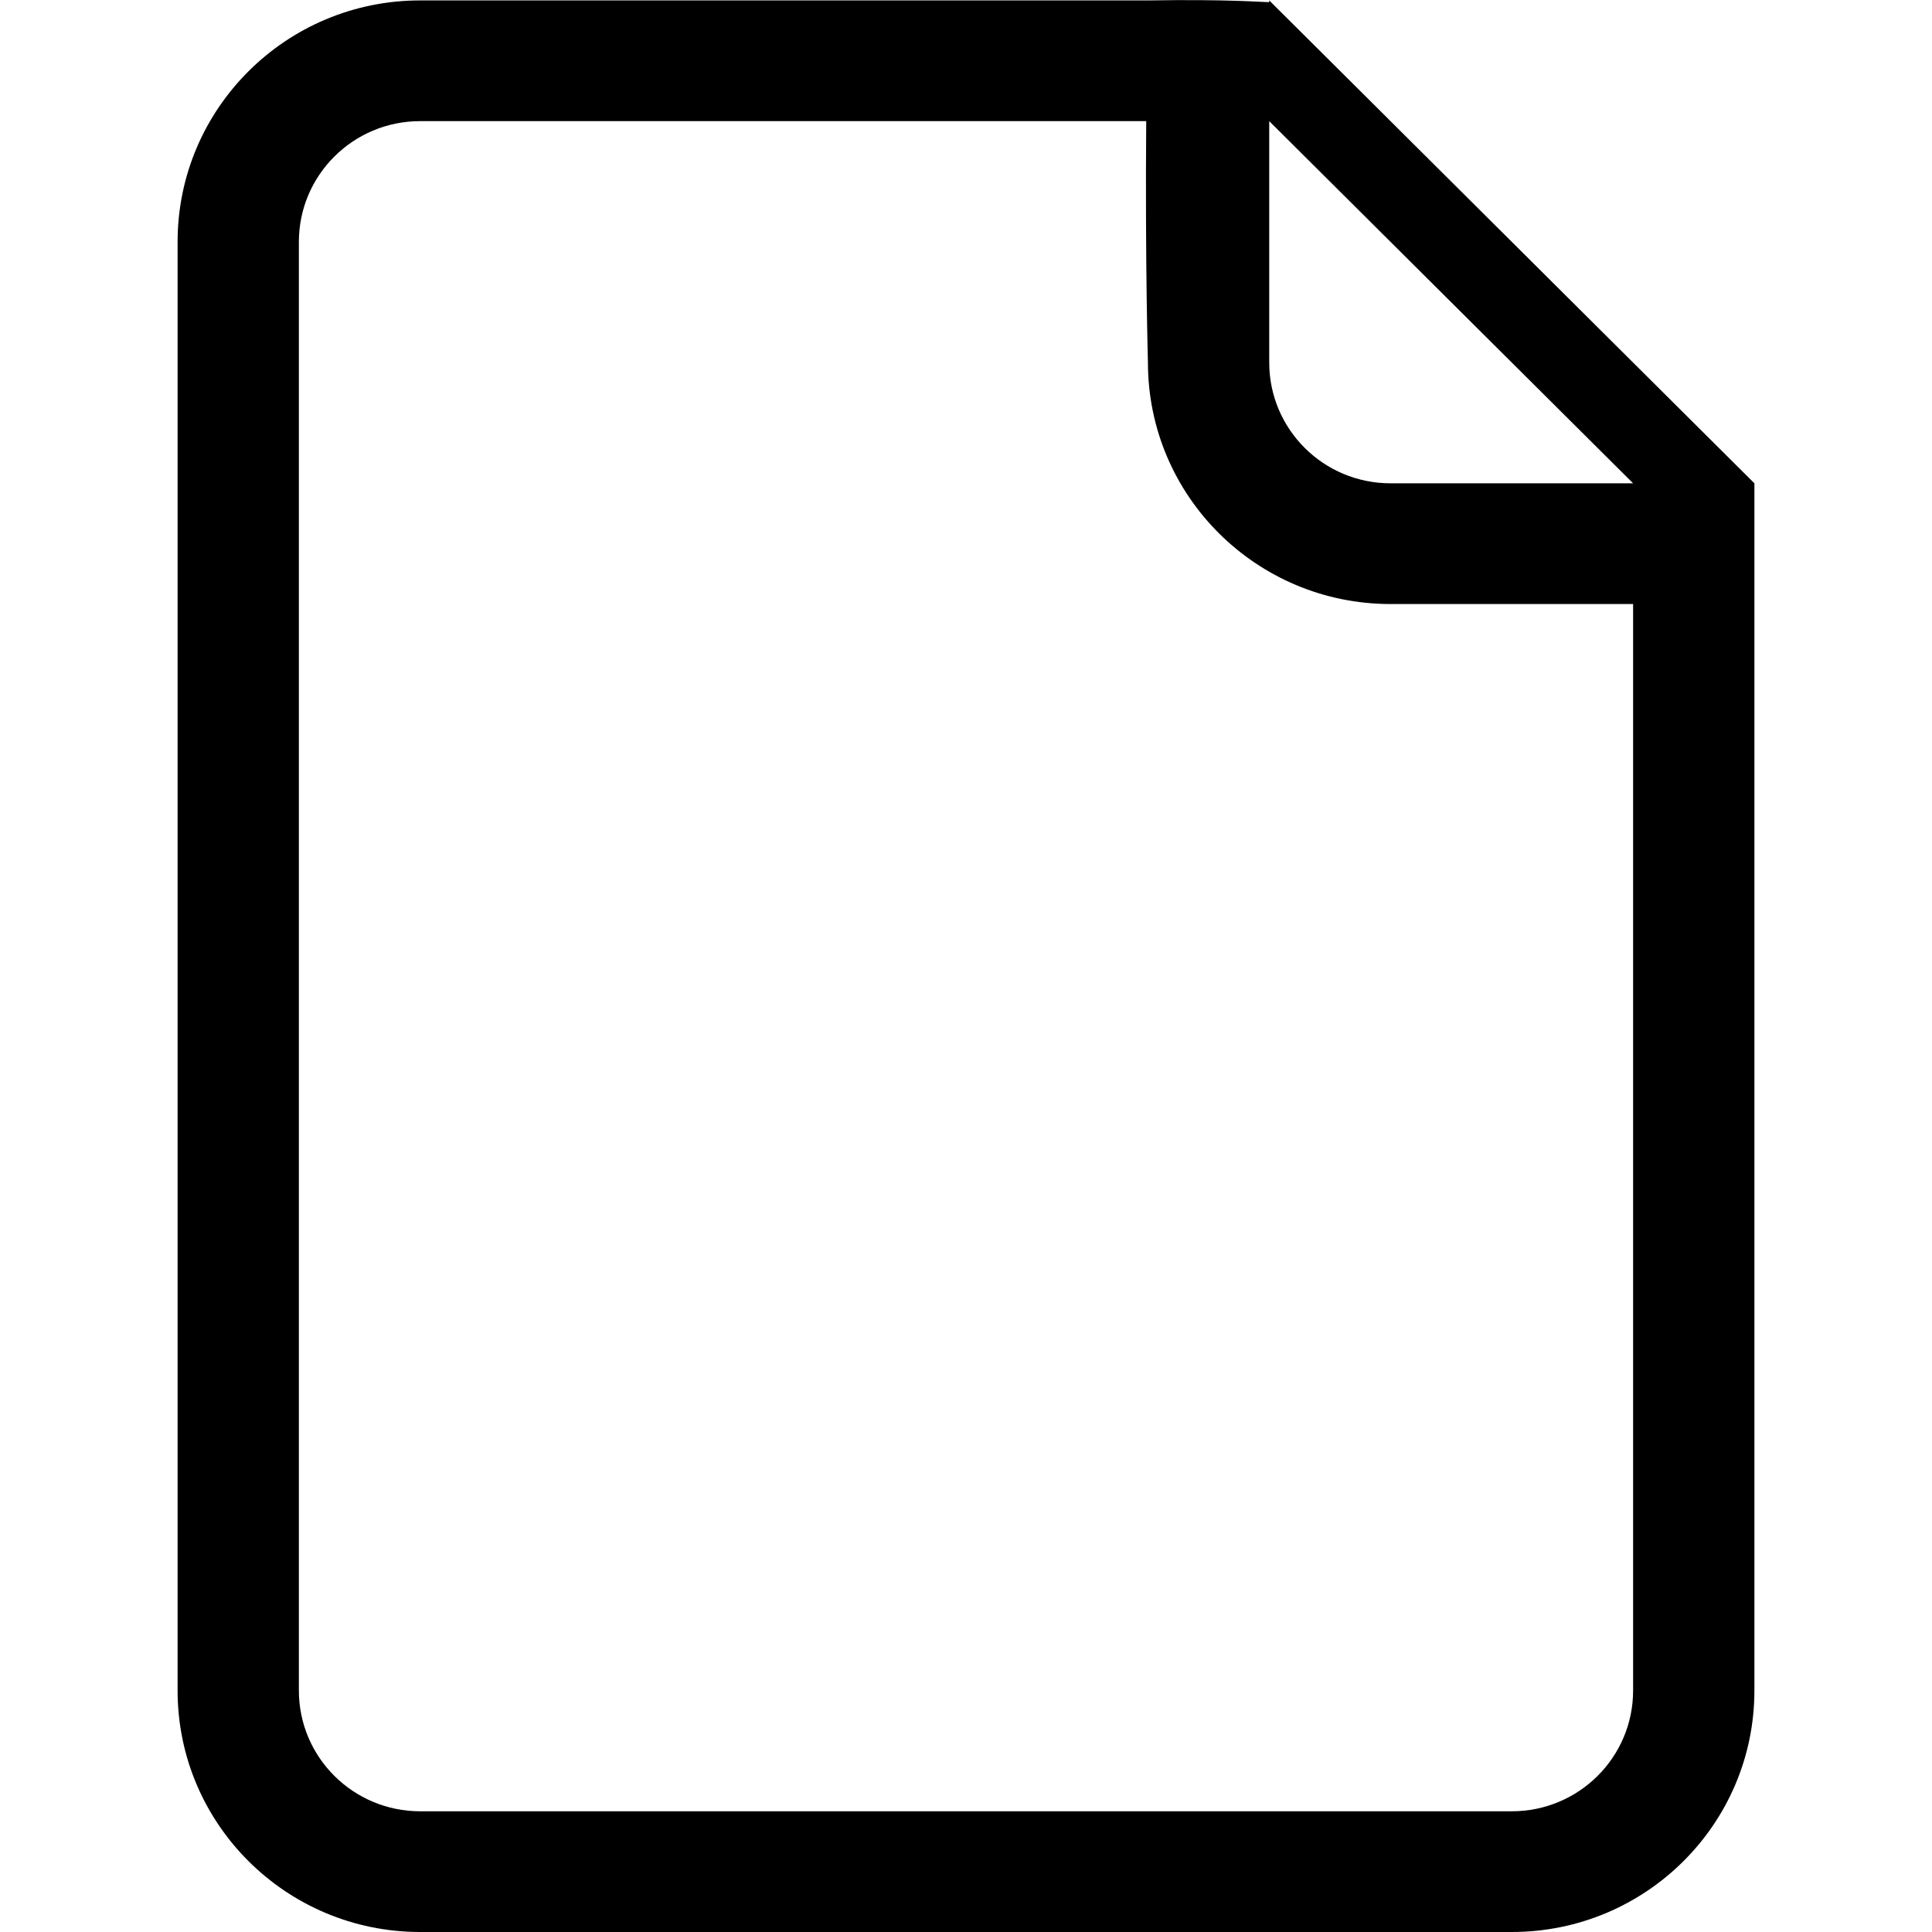
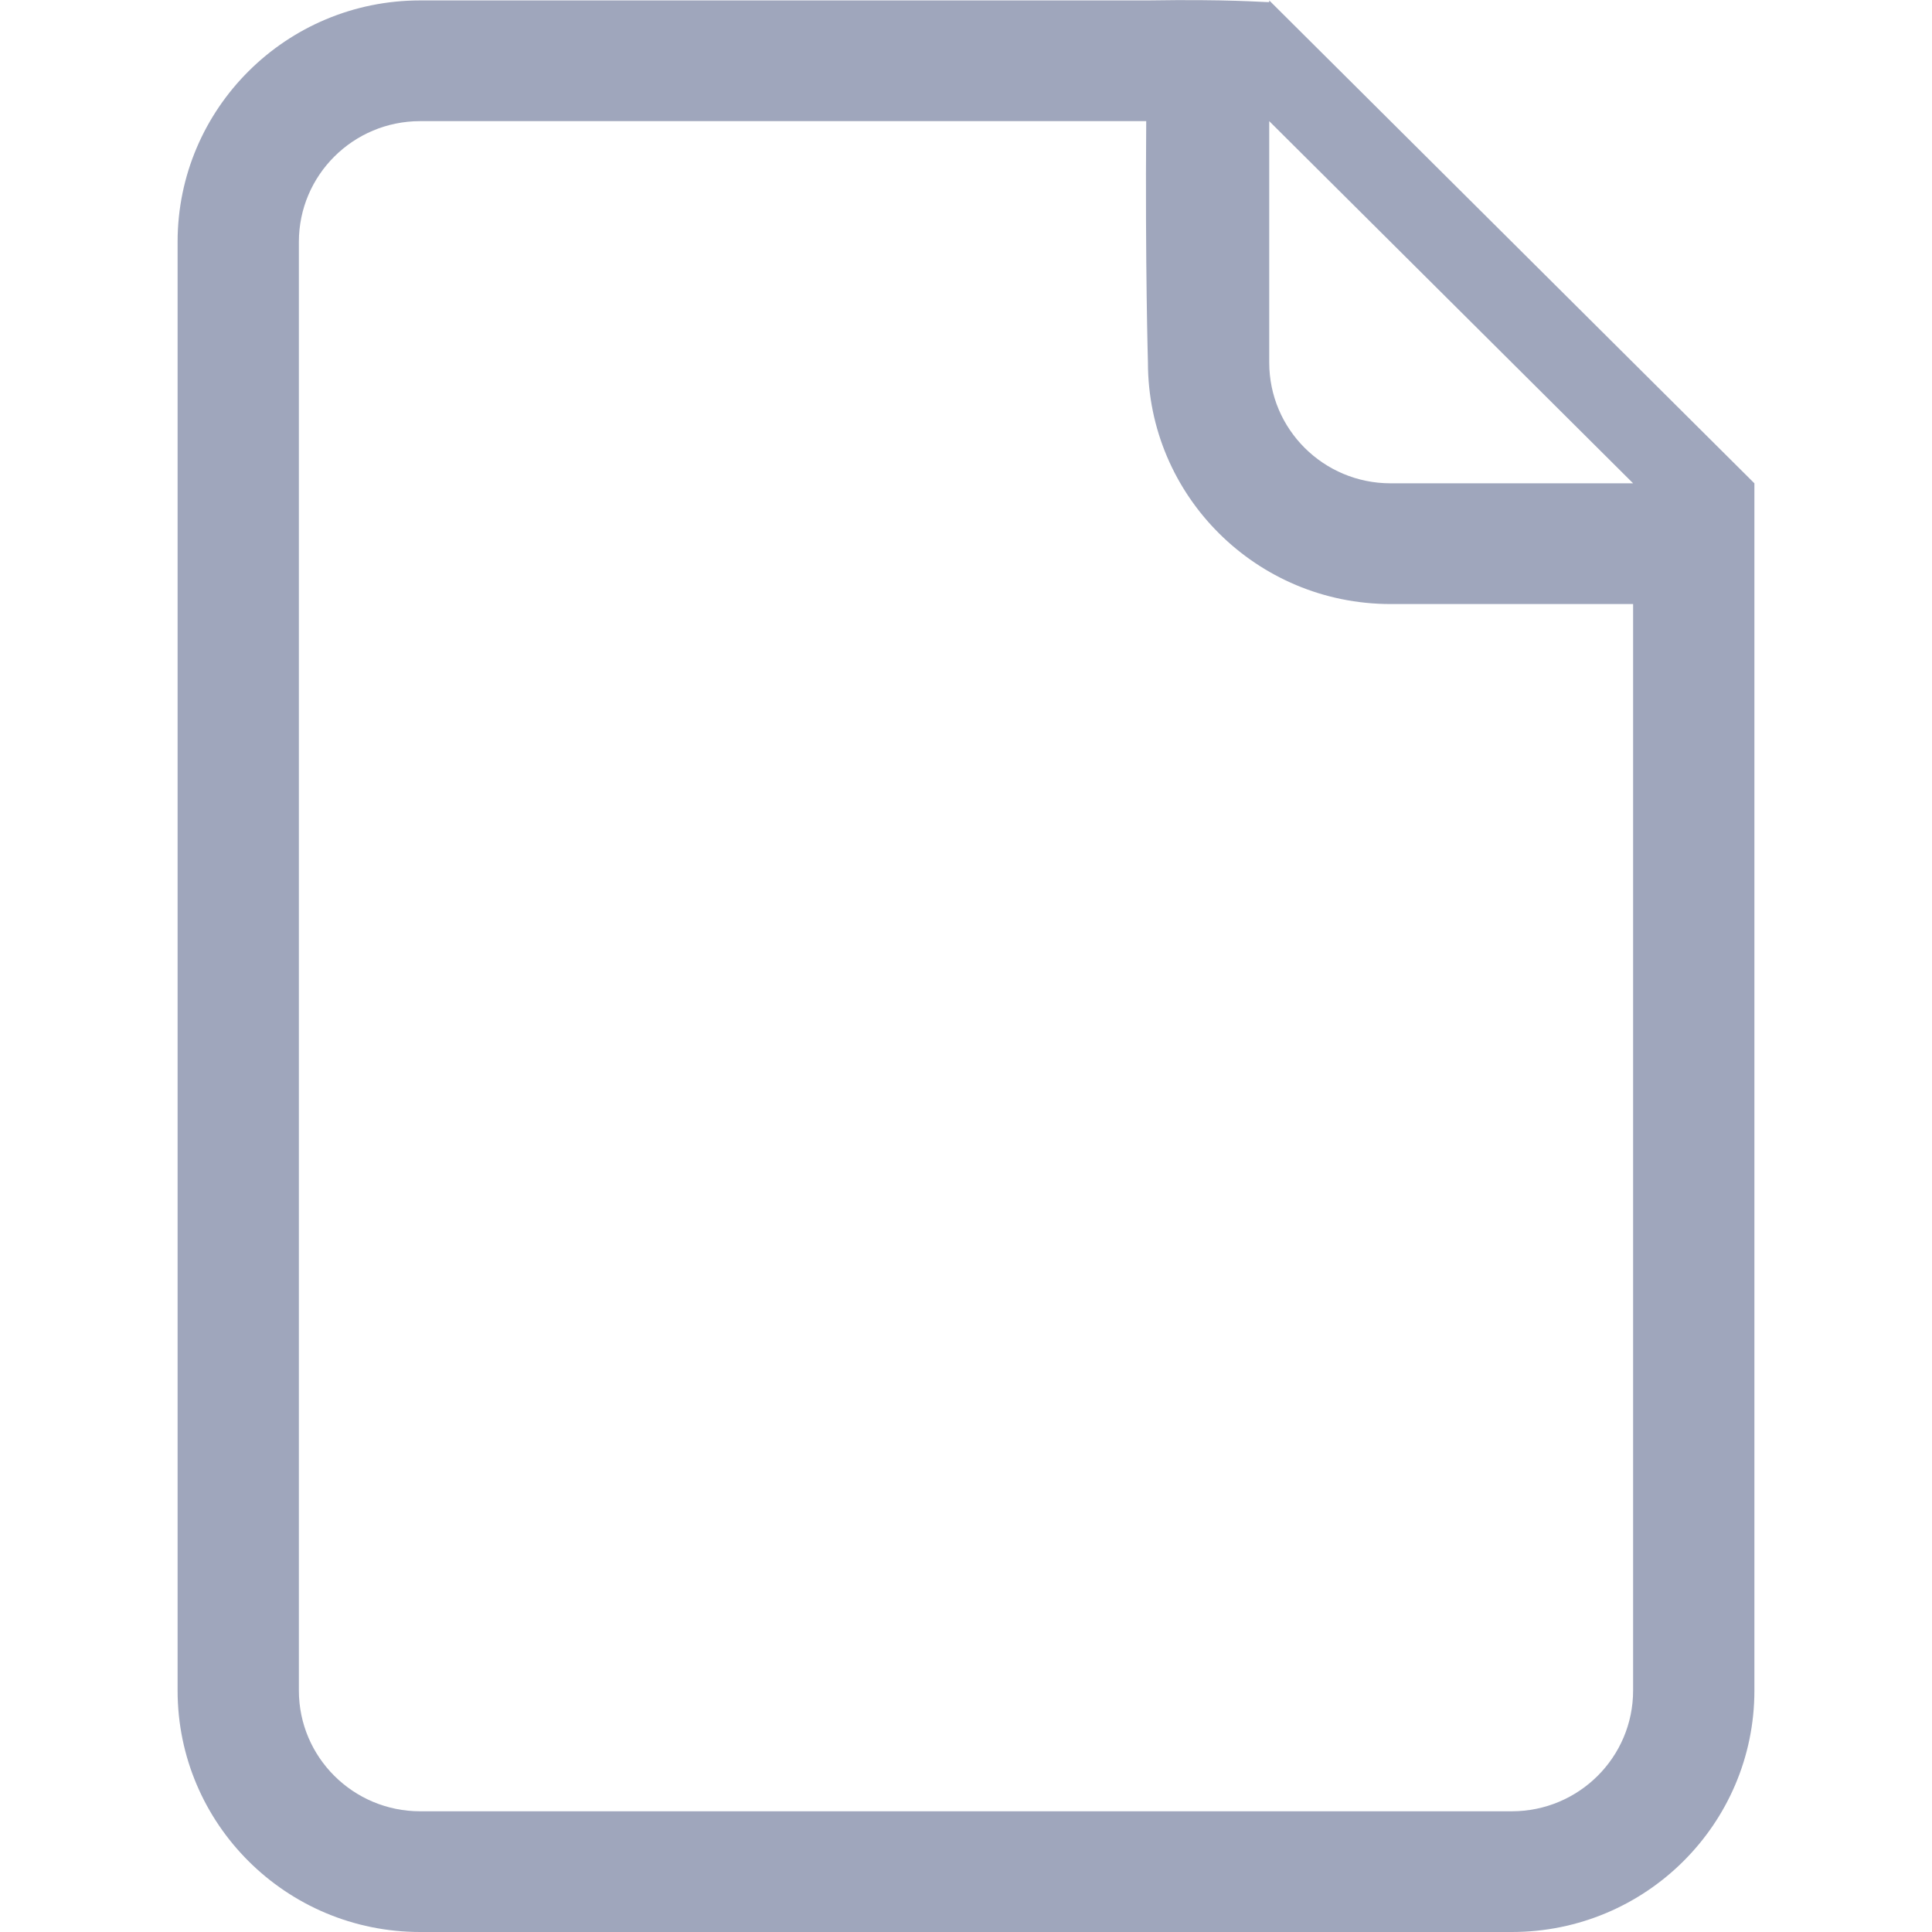
- <svg xmlns="http://www.w3.org/2000/svg" class="svg-icon" style="width: 1em; height: 1em;vertical-align: middle;fill: currentColor;overflow: hidden;" viewBox="0 0 1024 1024" version="1.1">
+ <svg xmlns="http://www.w3.org/2000/svg" class="svg-icon" style="width: 1em; height: 1em;vertical-align: middle;fill: #9fa6bc;overflow: hidden;" viewBox="0 0 1024 1024" version="1.1">
  <path d="M801.292 1024H222.701C151.698 1024 94.129 966.71 94.129 896.027V128.196C94.129 57.513 151.698 0.223 222.701 0.223h385.73c43.02-0.683 60.153 0.912 64.289 0.912V0.223L929.871 256.162v639.865c0 70.683-57.569 127.973-128.579 127.973zM672.72 64.206v127.973c0 35.331 28.777 63.983 64.282 63.983h128.579L672.72 64.206z m192.861 255.946H737.003c-71.01 0-128.572-57.29-128.572-127.973 0 0-1.497-51.356-0.912-127.973H222.701c-35.505 0-64.289 28.645-64.289 63.99v767.831c0 35.338 28.784 63.99 64.289 63.99h578.591c35.505 0 64.289-28.652 64.289-63.99V320.152z" fill="" />
</svg>
